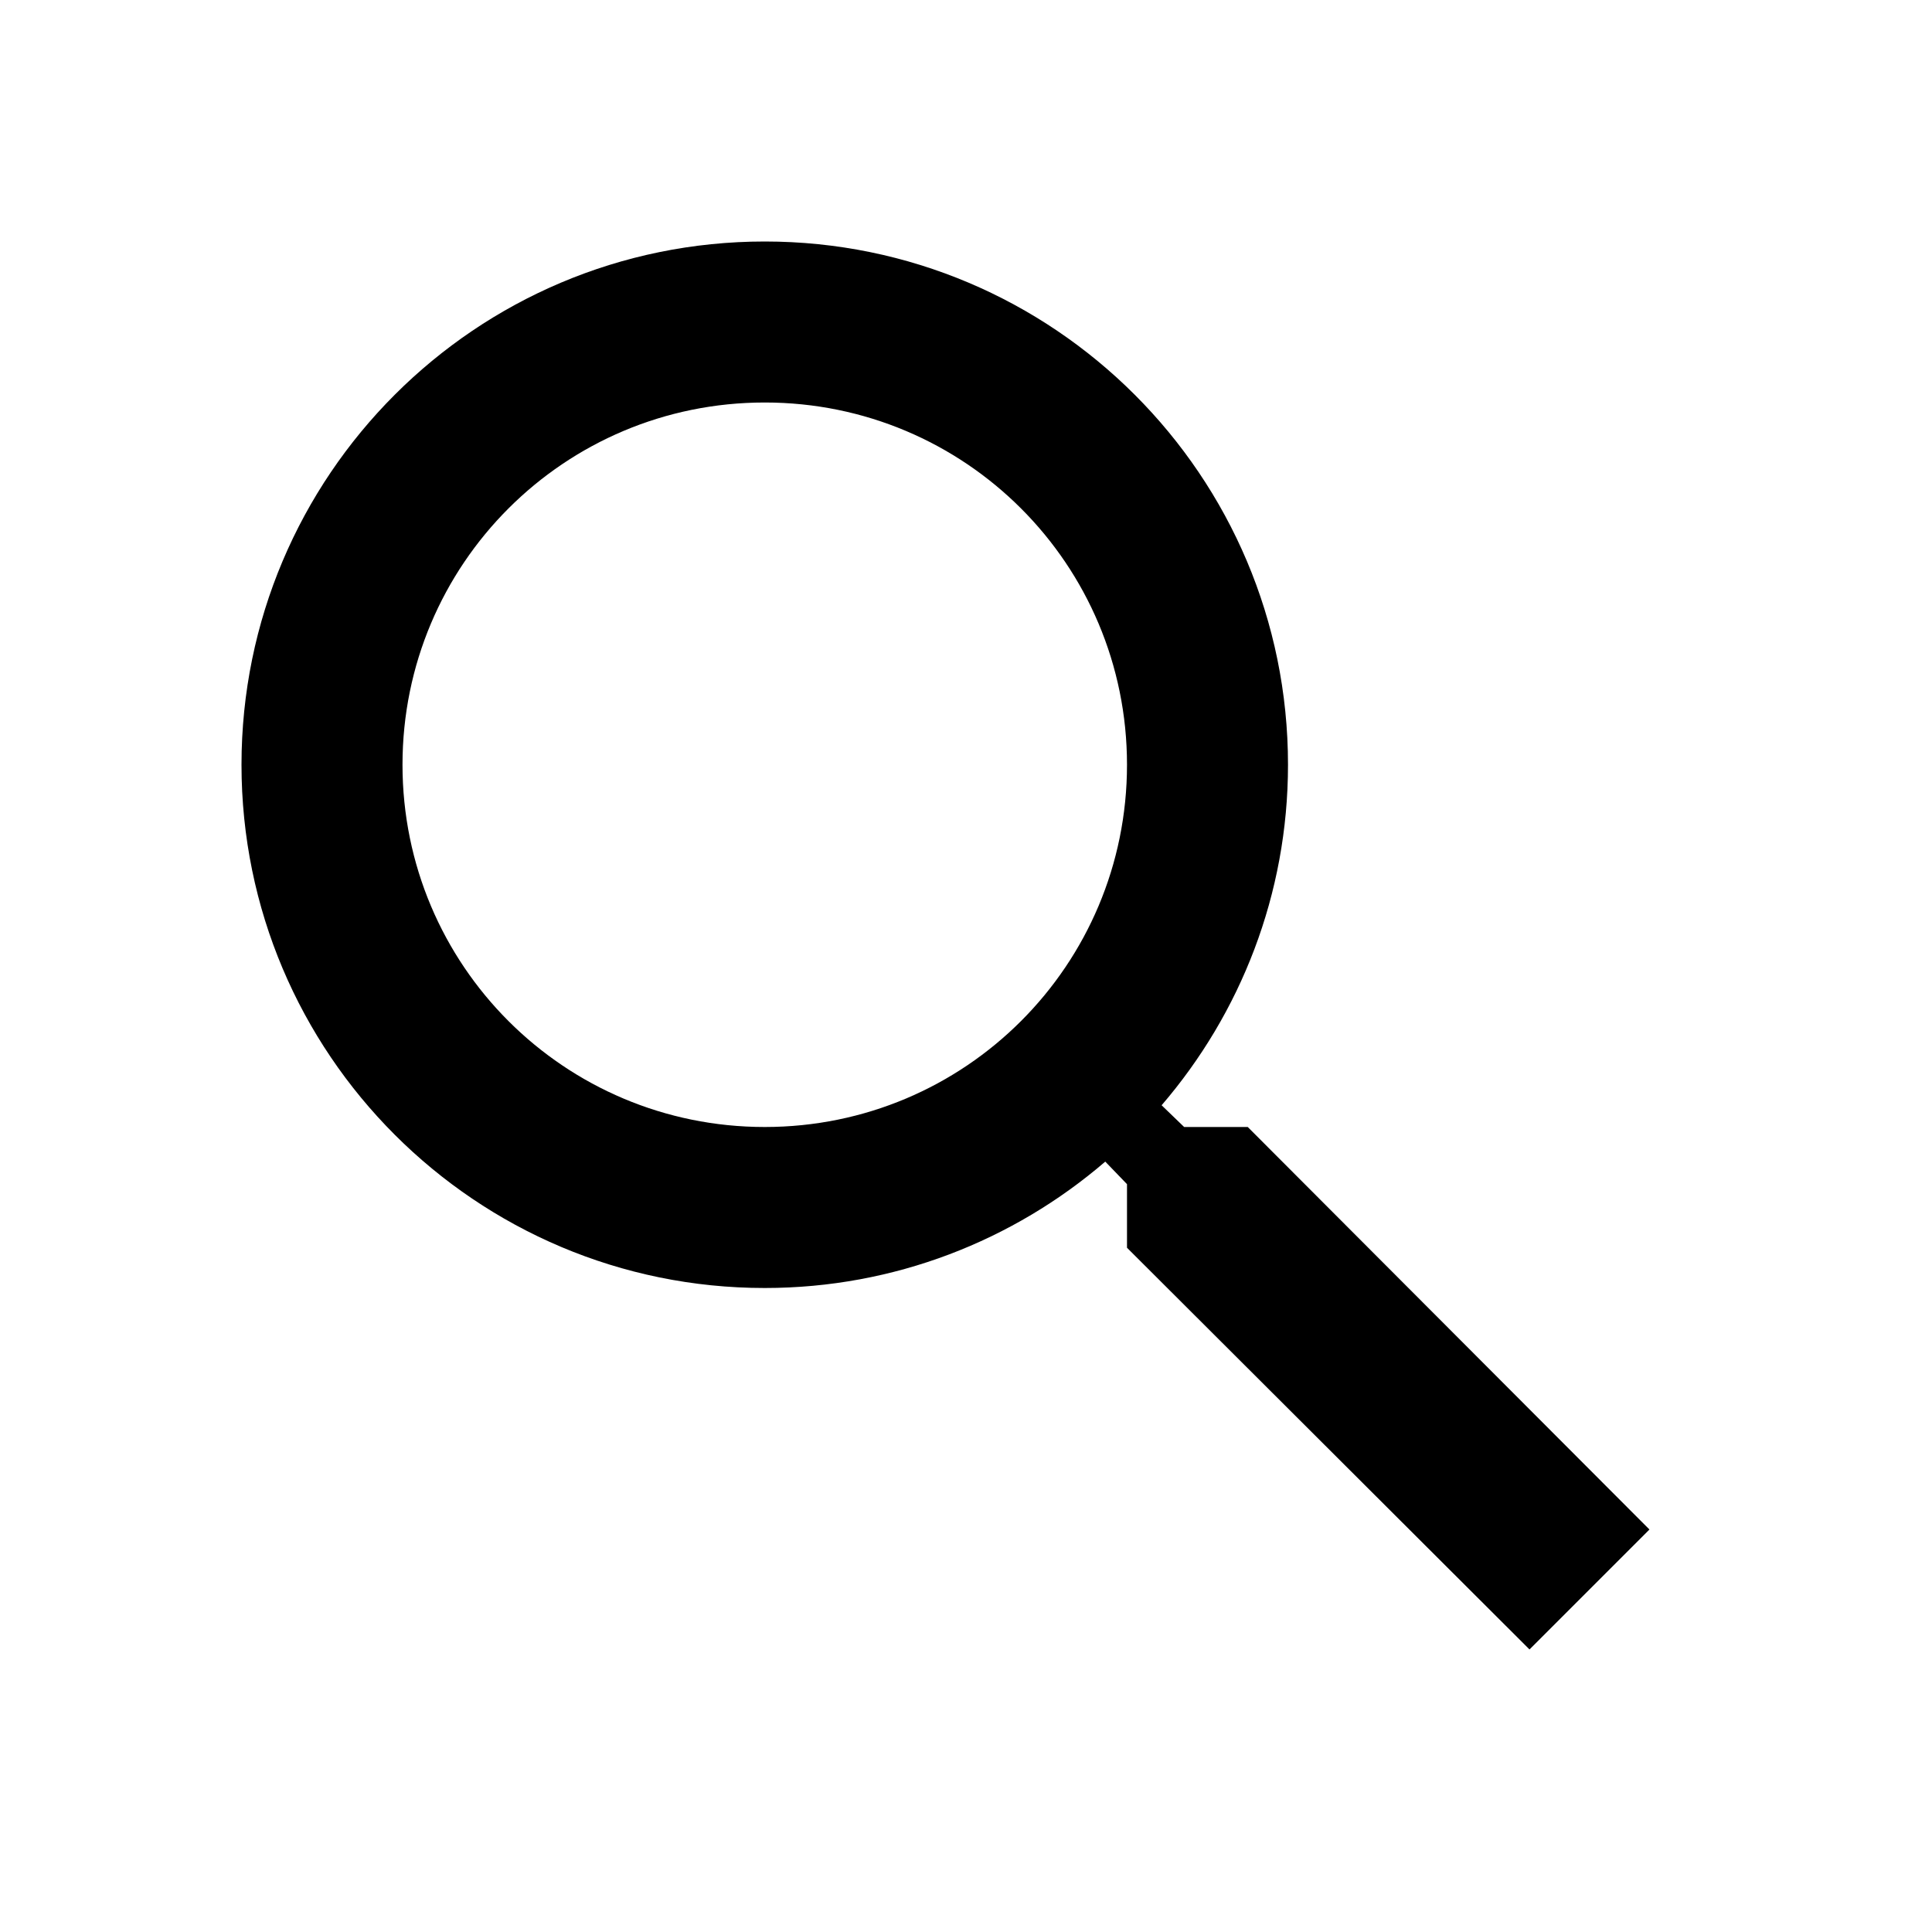
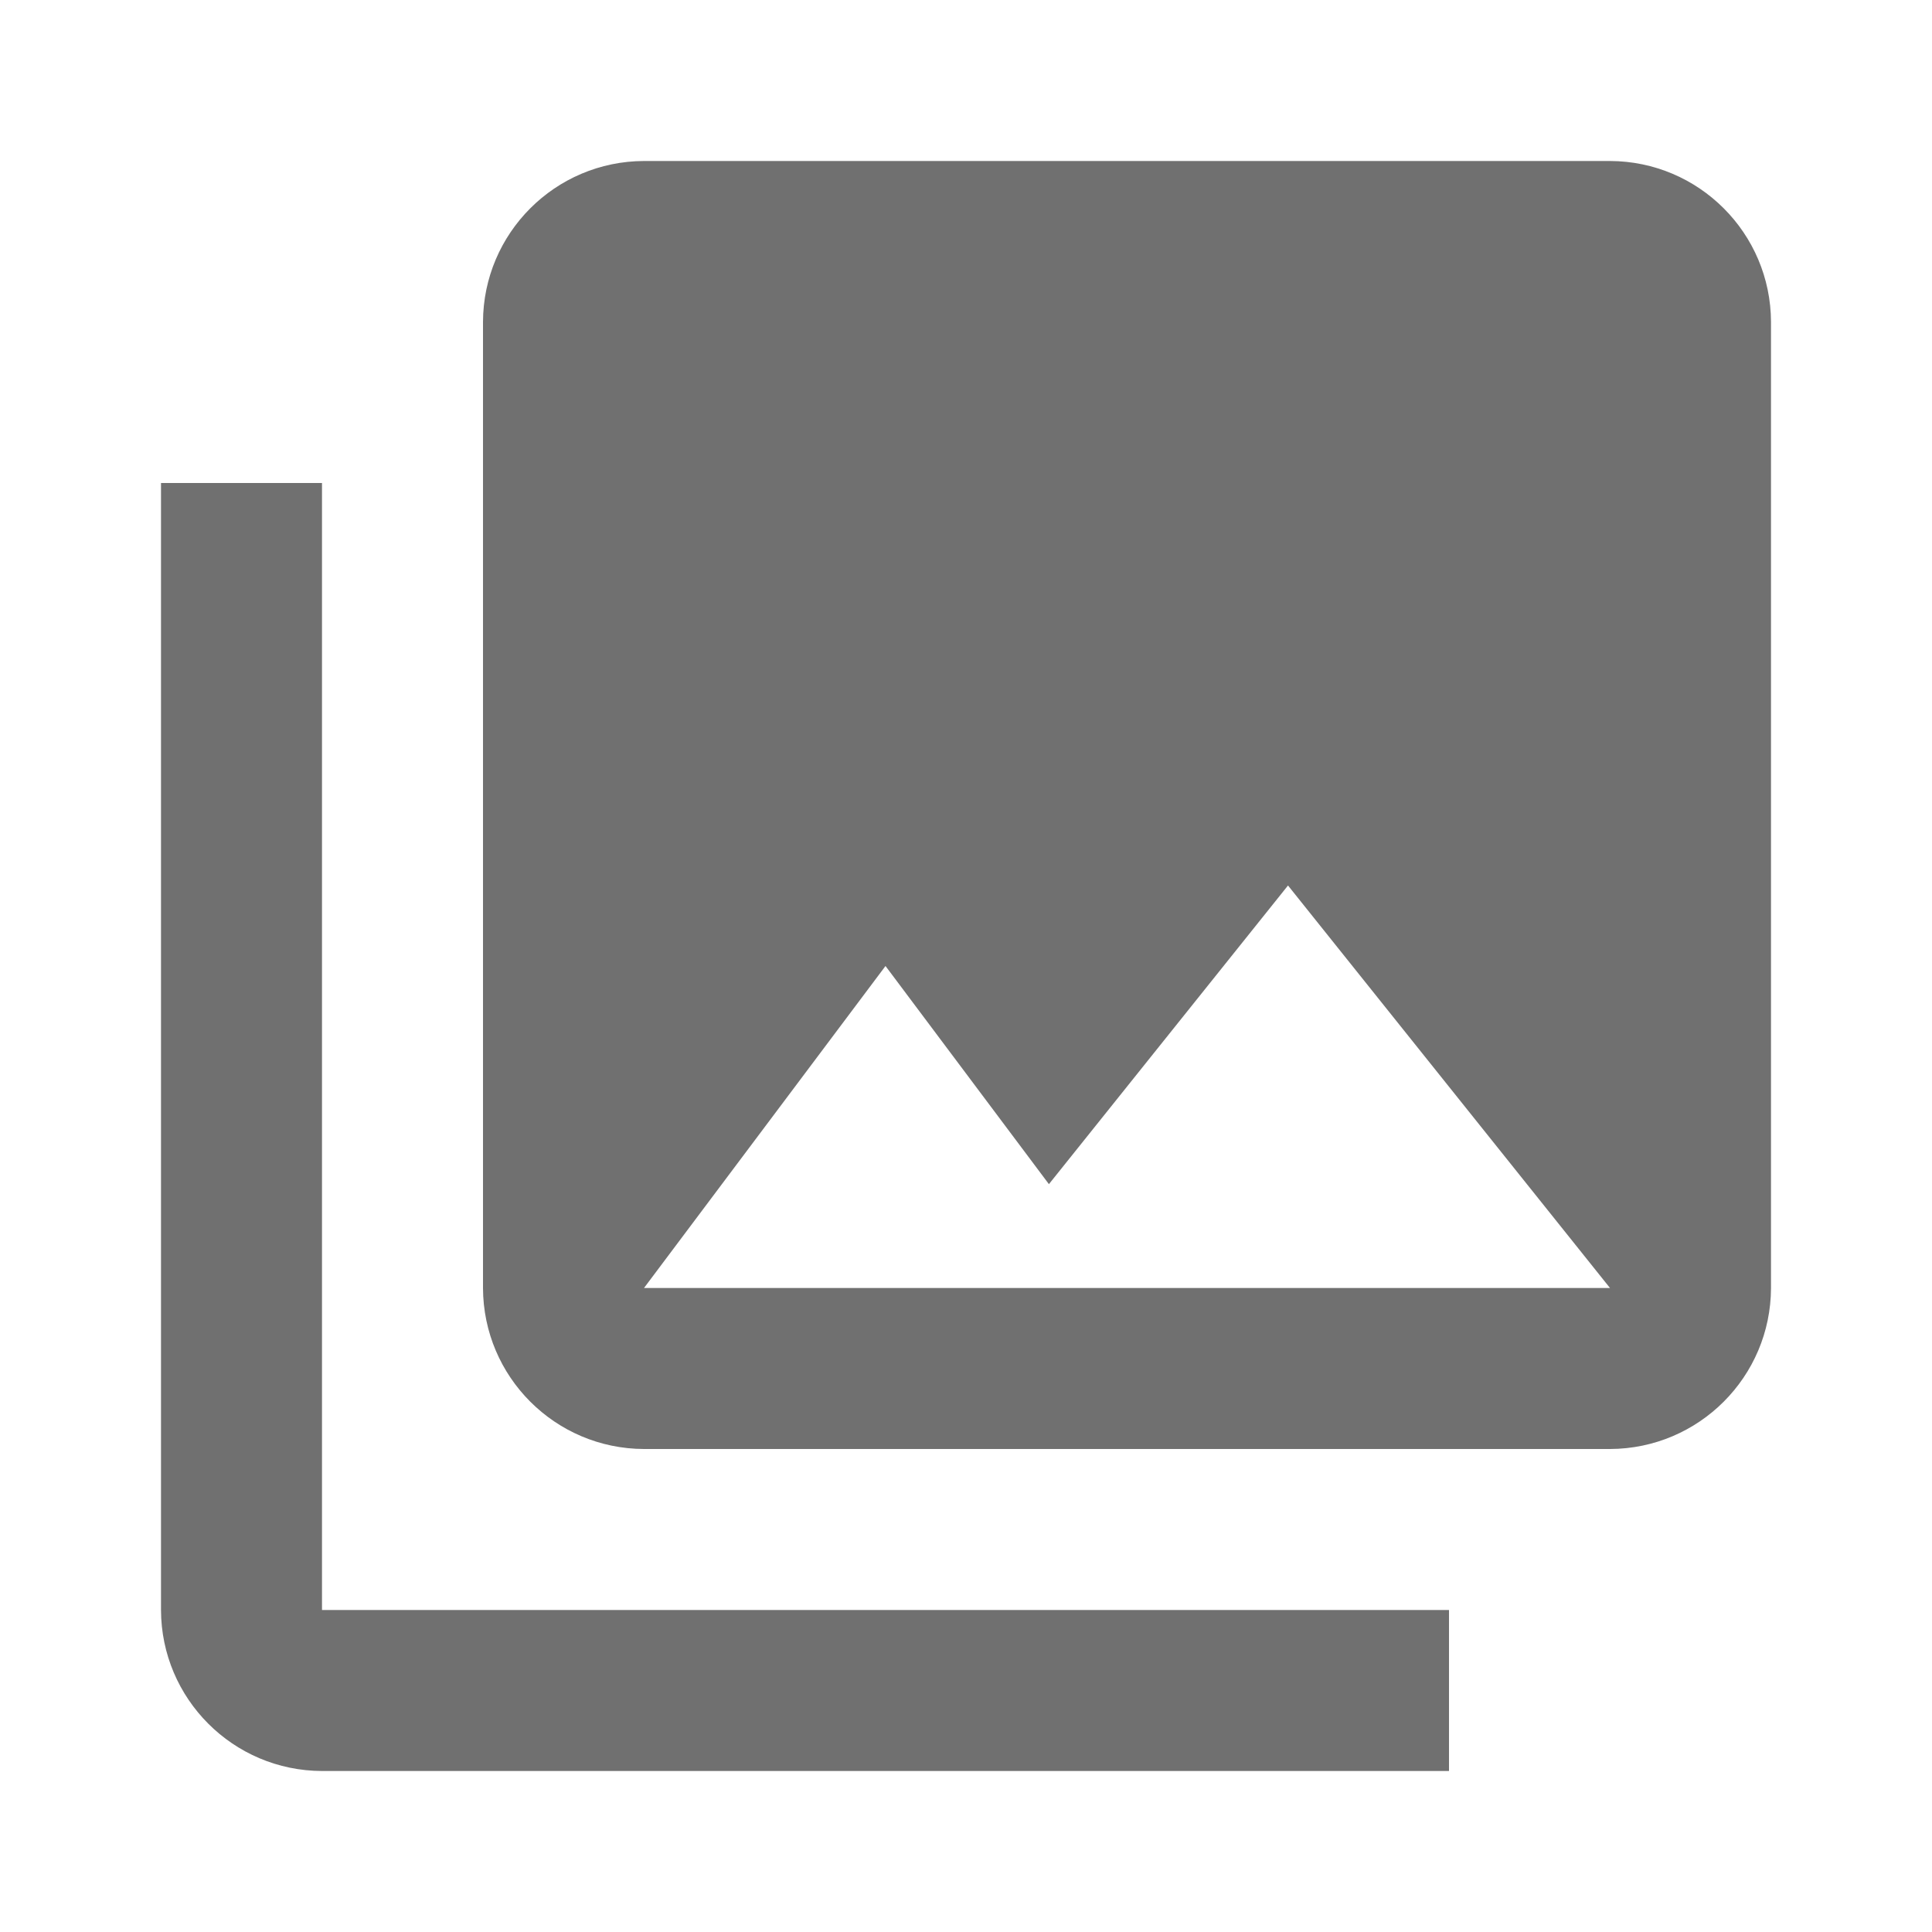
- <svg xmlns="http://www.w3.org/2000/svg" width="24" height="24" viewBox="0 0 24 24">
-   <path d="M15.5 14h-.79l-.28-.27C15.41 12.59 16 11.11 16 9.5 16 5.91 13.09 3 9.5 3S3 5.91 3 9.5 5.91 16 9.5 16c1.61 0 3.09-.59 4.23-1.57l.27.28v.79l5 4.99L20.49 19l-4.99-5zm-6 0C7.01 14 5 11.99 5 9.5S7.01 5 9.5 5 14 7.01 14 9.5 11.99 14 9.5 14z" />
+ <svg xmlns="http://www.w3.org/2000/svg" id="baseline-collections-24px" width="24" height="24" viewBox="0 0 24 24">
+   <path id="Path_94" data-name="Path 94" d="M0,0H24V24H0Z" fill="none" />
+   <path id="Path_95" data-name="Path 95" d="M22,16V4a2.006,2.006,0,0,0-2-2H8A2.006,2.006,0,0,0,6,4V16a2.006,2.006,0,0,0,2,2H20A2.006,2.006,0,0,0,22,16ZM11,12l2.03,2.71L16,11l4,5H8ZM2,6V20a2.006,2.006,0,0,0,2,2H18V20H4V6Z" fill="#707070" />
</svg>
